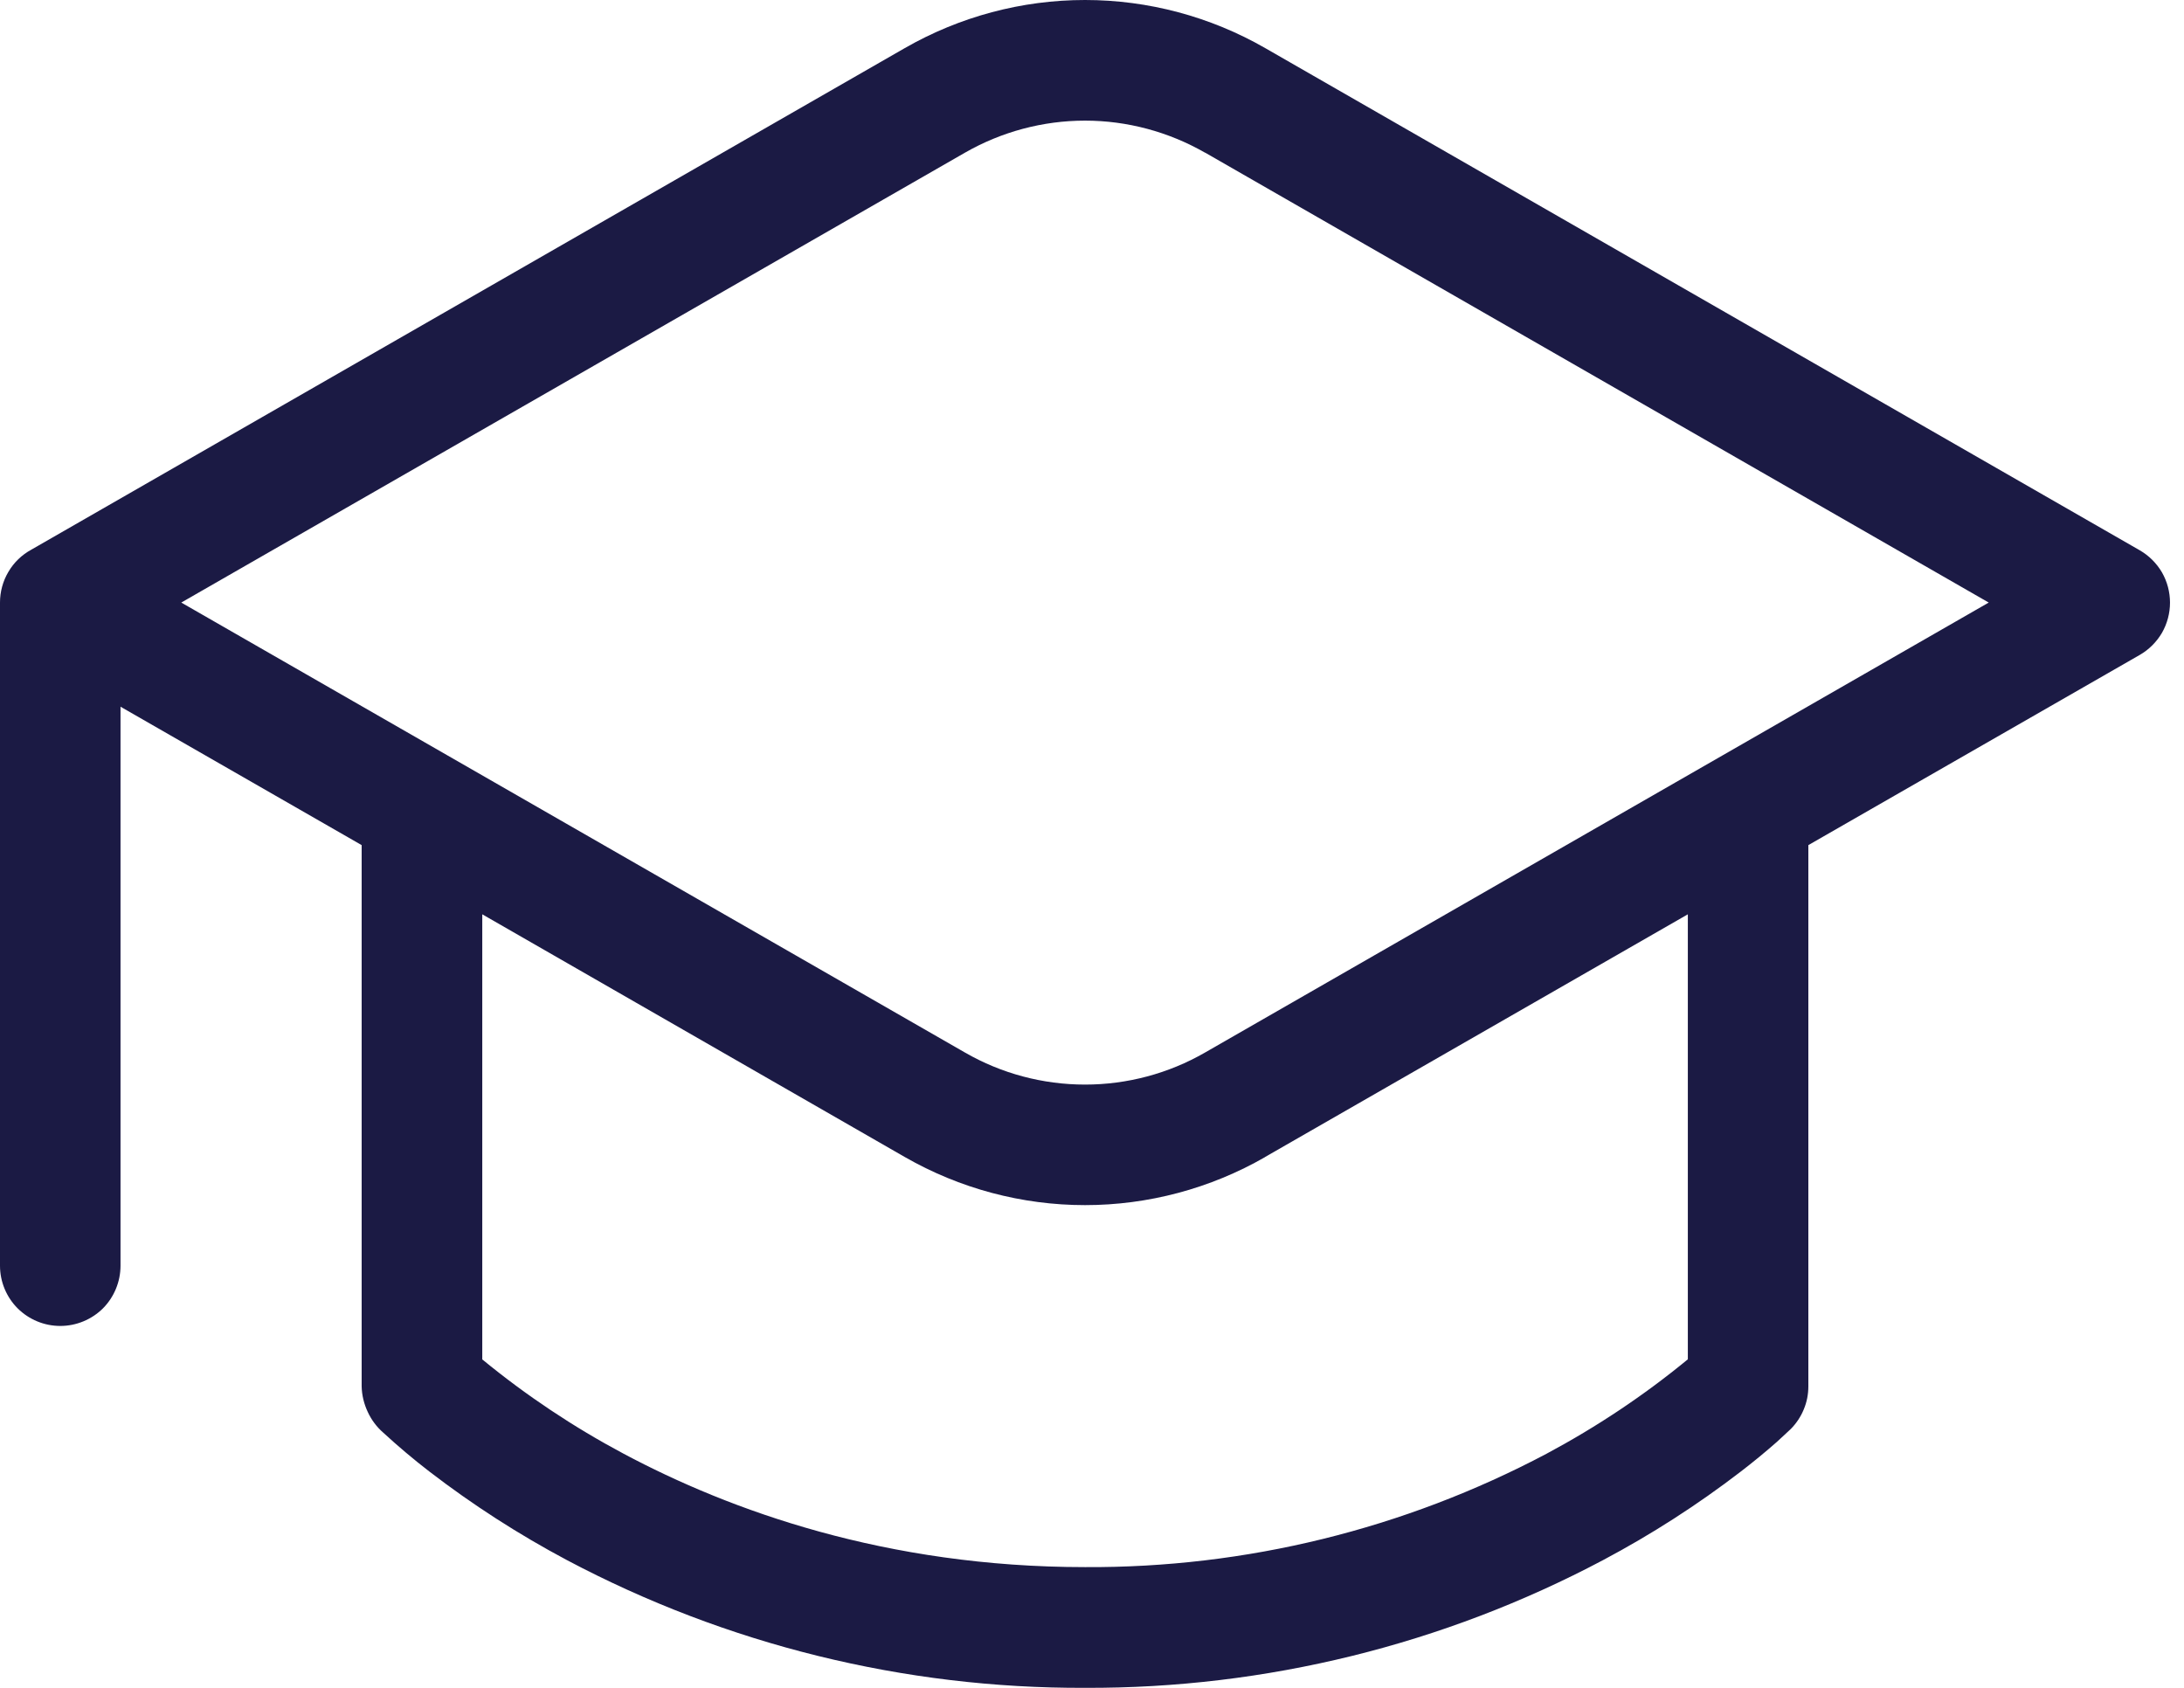
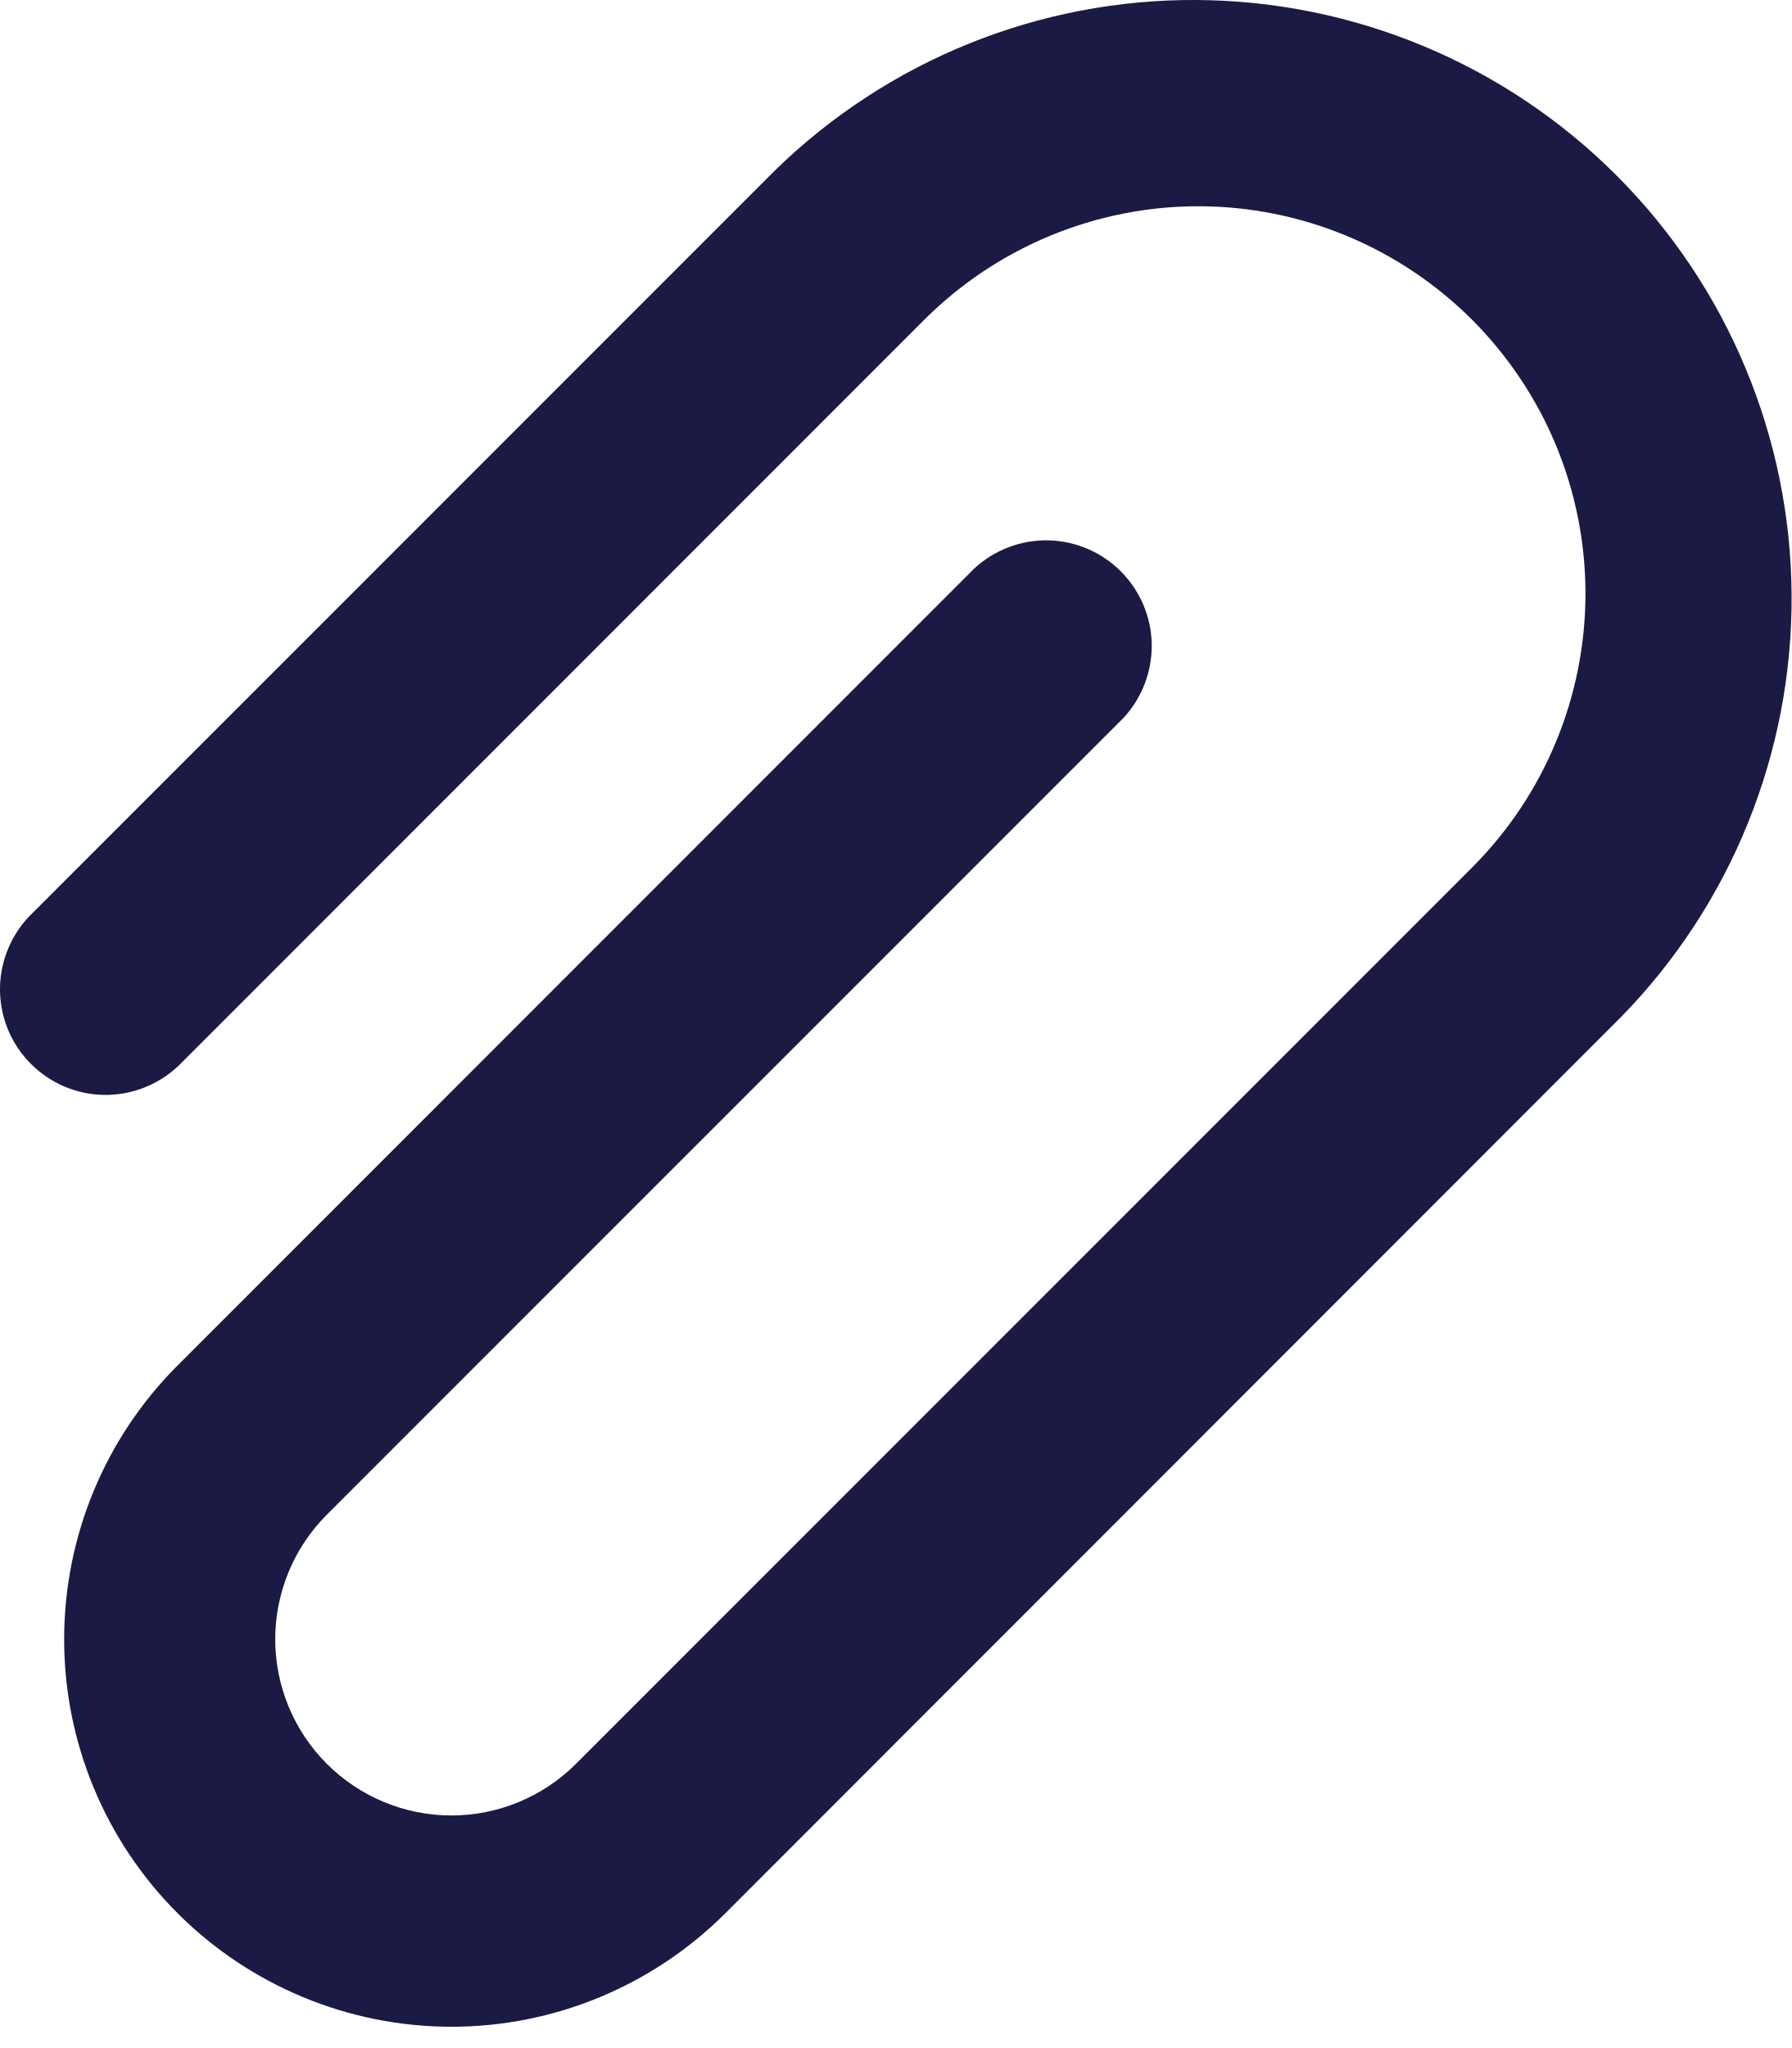
- <svg xmlns="http://www.w3.org/2000/svg" width="22" height="17" viewBox="0 0 22 17" fill="none">
-   <path d="M9.115 0.484C9.668 0.167 10.293 0 10.93 0C11.566 0 12.192 0.167 12.744 0.484L21.555 5.543C21.647 5.596 21.724 5.673 21.778 5.765C21.831 5.858 21.859 5.963 21.859 6.07C21.859 6.176 21.831 6.281 21.778 6.374C21.724 6.466 21.647 6.543 21.555 6.596L18.216 8.512V13.963C18.216 14.043 18.201 14.121 18.17 14.195C18.14 14.269 18.095 14.336 18.039 14.393L18.037 14.394L18.034 14.398L18.026 14.405L17.998 14.431L17.901 14.521C17.782 14.626 17.66 14.726 17.535 14.822C17.099 15.157 16.635 15.455 16.149 15.713C14.542 16.565 12.749 17.007 10.93 17C9.11 17.007 7.317 16.565 5.71 15.713C5.225 15.455 4.762 15.157 4.326 14.822C4.166 14.699 4.011 14.568 3.862 14.431C3.795 14.373 3.741 14.301 3.704 14.22C3.666 14.139 3.645 14.052 3.643 13.963V8.512L1.214 7.118V12.748C1.214 12.909 1.15 13.064 1.037 13.178C0.923 13.291 0.768 13.355 0.607 13.355C0.446 13.355 0.292 13.291 0.178 13.178C0.064 13.064 1.62447e-07 12.909 1.62447e-07 12.748V6.069C-7.95752e-05 5.96 0.029 5.853 0.085 5.759C0.14 5.665 0.22 5.588 0.316 5.536L9.115 0.484ZM12.744 11.654C12.192 11.971 11.566 12.138 10.93 12.138C10.293 12.138 9.668 11.971 9.115 11.654L4.858 9.209V13.692C5.3 14.055 5.777 14.373 6.282 14.642C7.351 15.212 8.924 15.784 10.93 15.784C12.549 15.793 14.146 15.4 15.577 14.643C16.082 14.373 16.56 14.055 17.002 13.691V9.209L12.744 11.653V11.654ZM12.139 1.538C11.771 1.327 11.354 1.215 10.93 1.215C10.505 1.215 10.088 1.327 9.72 1.538L1.826 6.069L9.72 10.601C10.088 10.813 10.505 10.924 10.93 10.924C11.354 10.924 11.771 10.813 12.139 10.601L20.033 6.069L12.139 1.537V1.538Z" fill="#1B1A44" />
+ <svg xmlns="http://www.w3.org/2000/svg" width="21" height="24" viewBox="0 0 21 24" fill="none">
+   <path d="M2.082 12.5L10.835 3.746C11.257 3.325 11.758 2.991 12.308 2.763C12.859 2.535 13.449 2.417 14.045 2.417C14.641 2.417 15.232 2.535 15.782 2.763C16.333 2.991 16.833 3.326 17.255 3.747C17.676 4.169 18.011 4.669 18.239 5.22C18.467 5.771 18.584 6.361 18.584 6.957C18.584 7.553 18.466 8.143 18.238 8.694C18.01 9.245 17.676 9.745 17.254 10.167L6.751 20.67C6.364 21.057 5.838 21.275 5.291 21.275C4.743 21.275 4.218 21.057 3.831 20.67C3.444 20.283 3.226 19.758 3.226 19.21C3.226 18.663 3.444 18.137 3.831 17.75L13.168 8.414C13.386 8.179 13.505 7.869 13.5 7.548C13.494 7.228 13.364 6.922 13.137 6.695C12.91 6.468 12.604 6.338 12.284 6.332C11.963 6.327 11.653 6.446 11.418 6.664L2.082 16.001C1.23 16.852 0.752 18.007 0.752 19.211C0.752 20.415 1.23 21.57 2.082 22.421C2.933 23.272 4.088 23.751 5.292 23.751C6.496 23.751 7.65 23.272 8.502 22.421L19.003 11.916C20.294 10.595 21.011 8.82 21 6.973C20.99 5.127 20.252 3.36 18.946 2.054C17.641 0.749 15.873 0.011 14.027 0C12.181 -0.011 10.405 0.707 9.084 1.997L0.332 10.749C0.114 10.984 -0.005 11.294 0 11.615C0.006 11.936 0.136 12.242 0.363 12.468C0.589 12.695 0.895 12.825 1.216 12.831C1.537 12.836 1.847 12.717 2.082 12.499V12.5Z" fill="#1B1A44" />
</svg>
